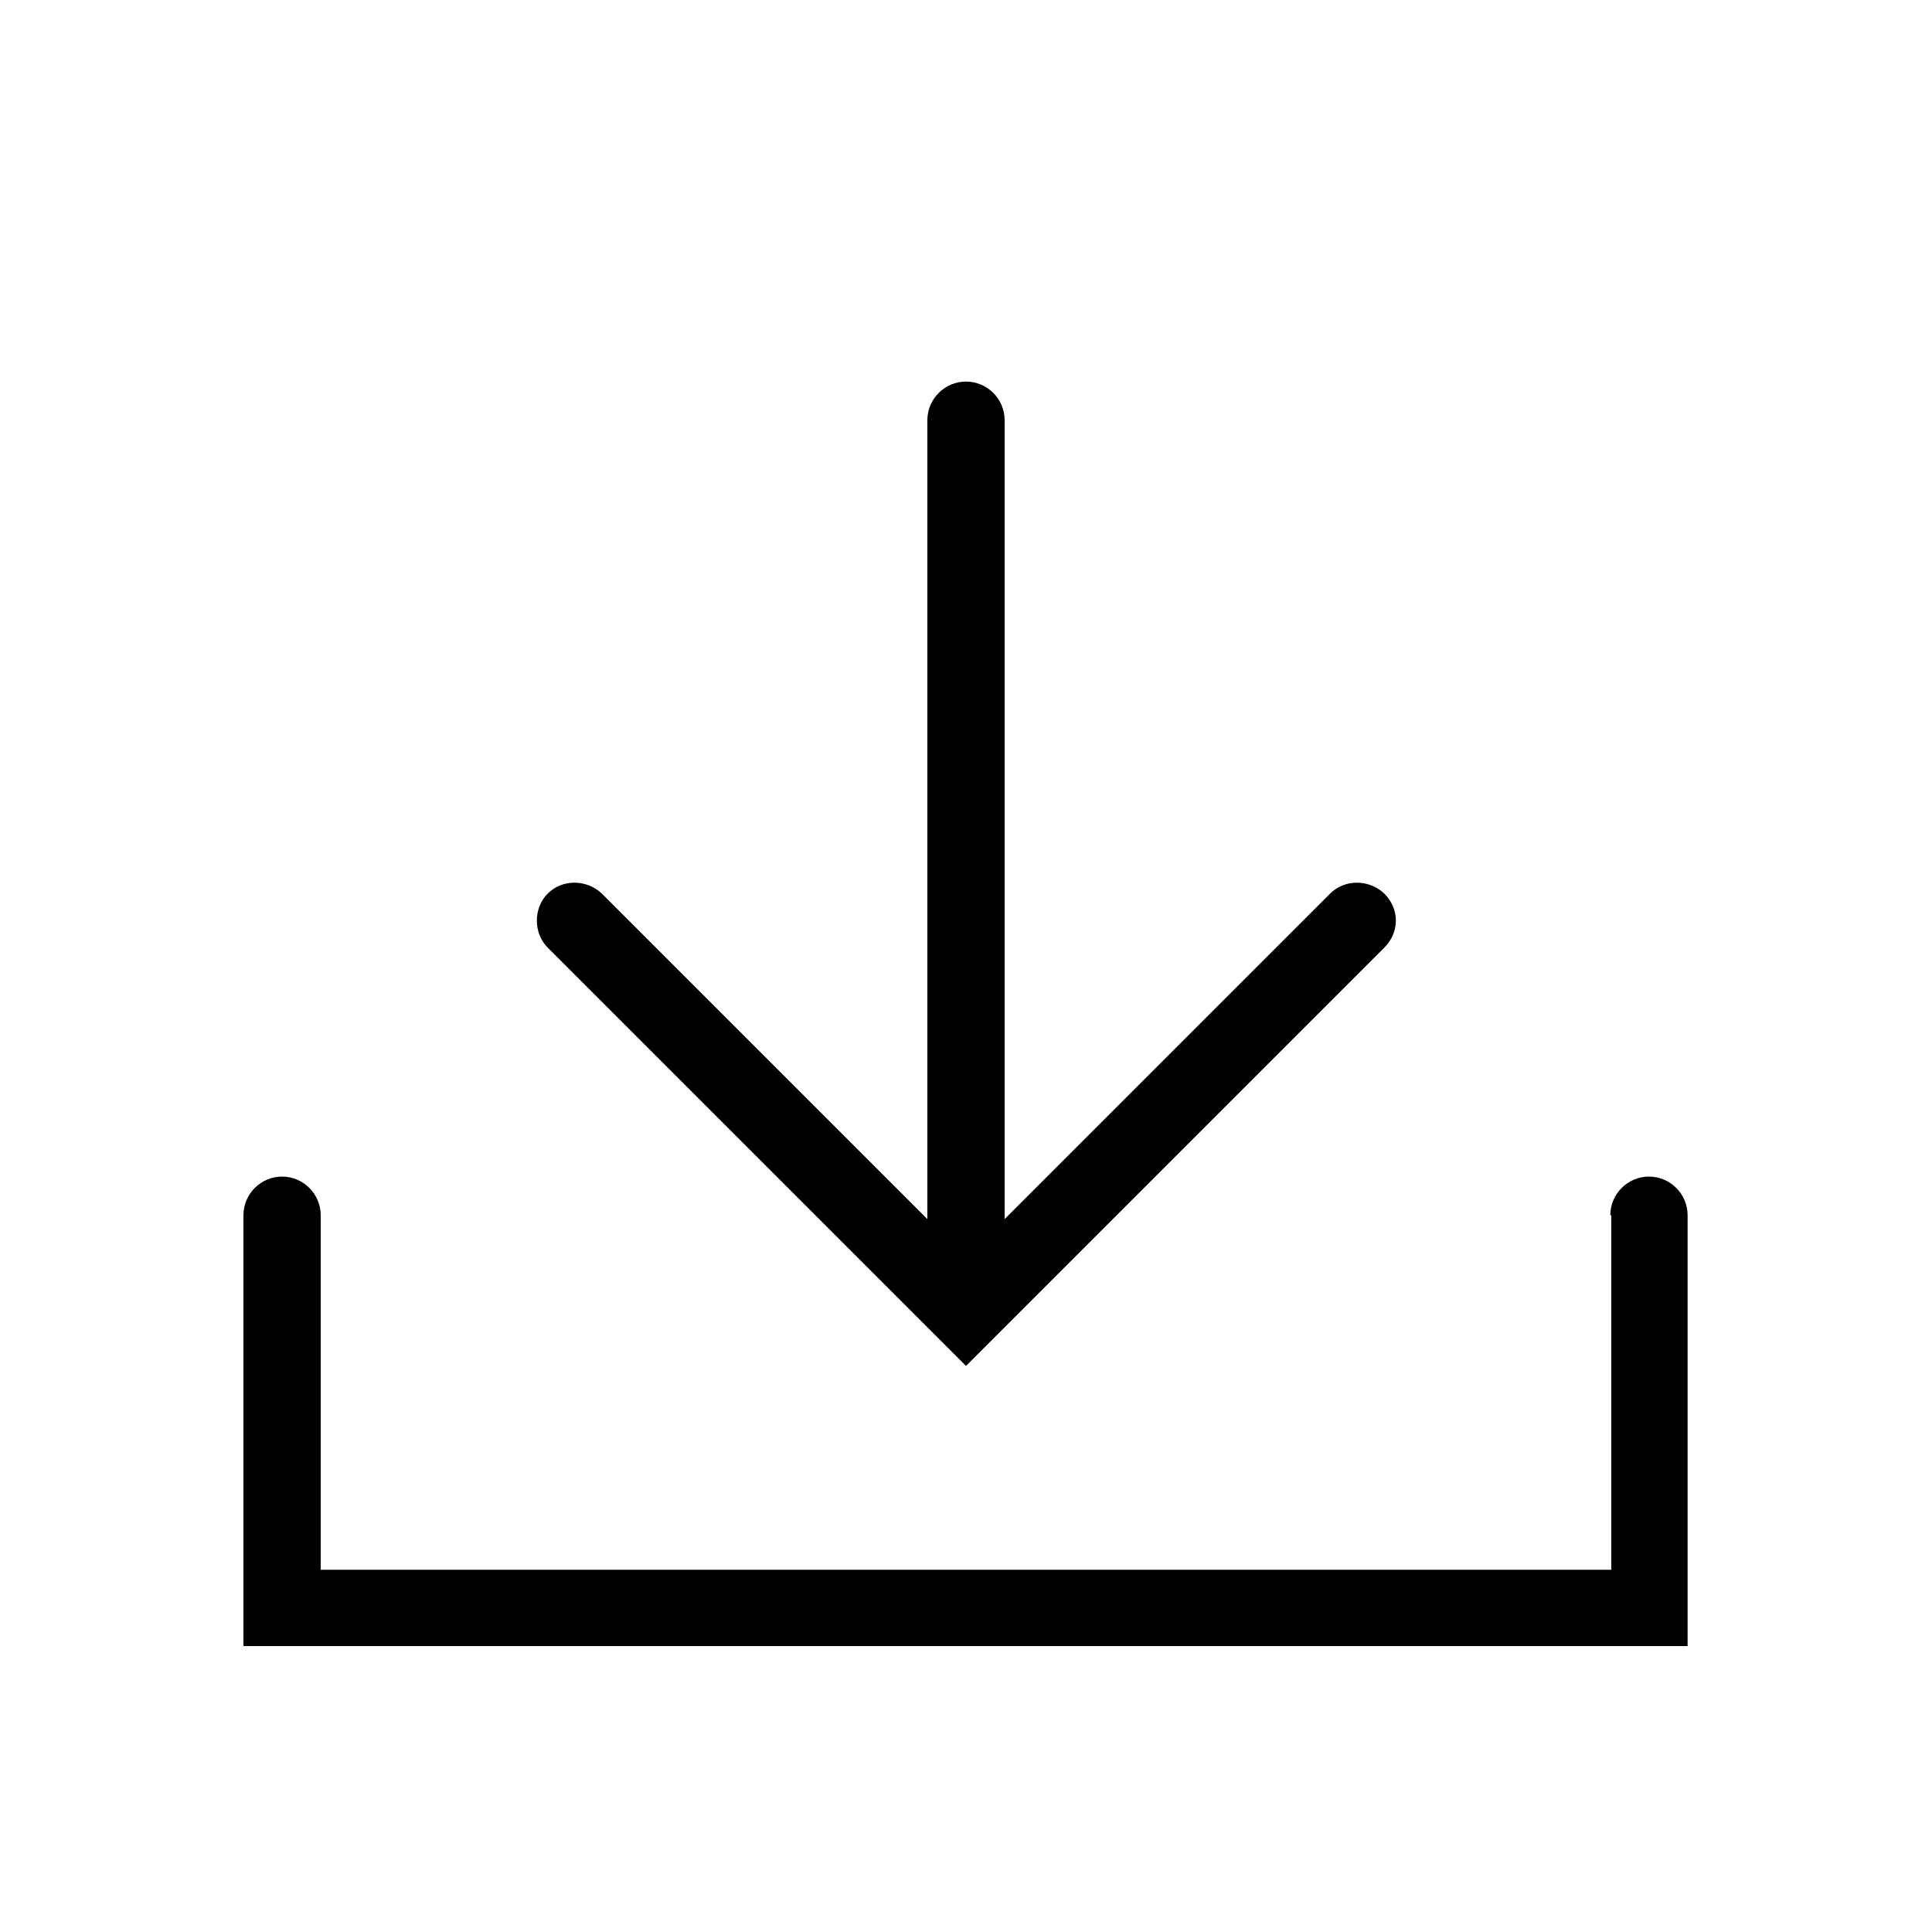
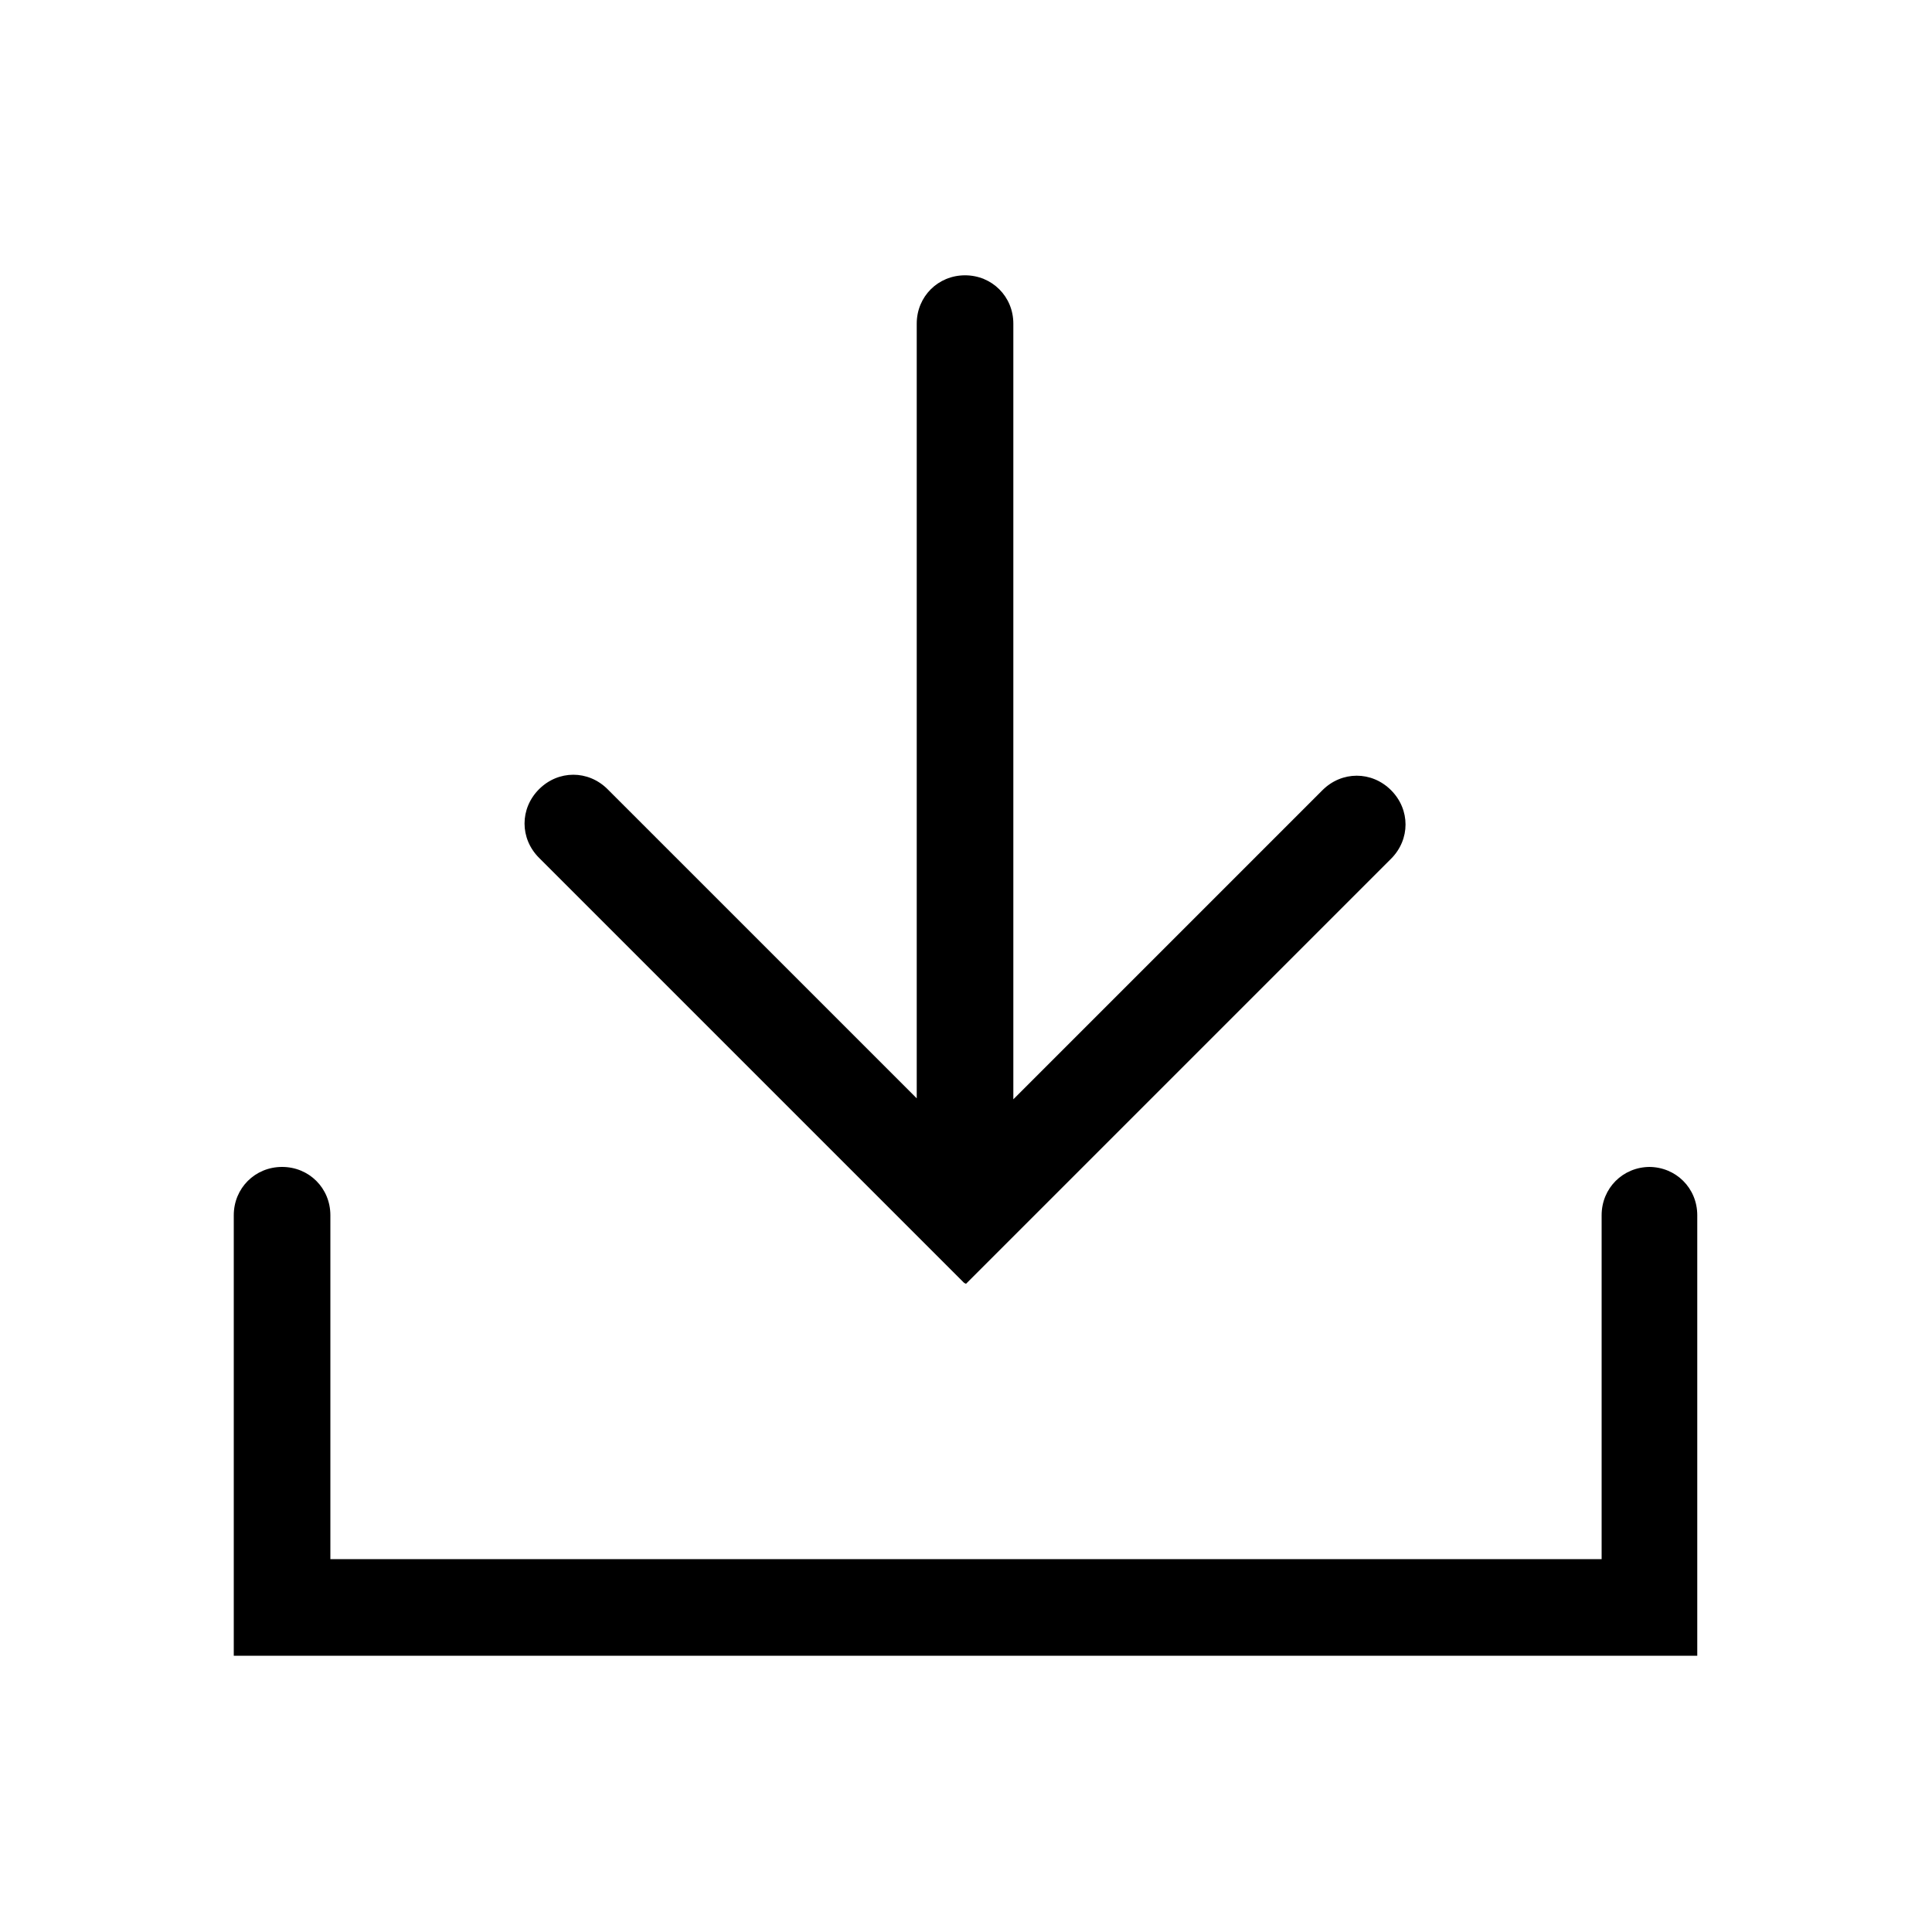
<svg xmlns="http://www.w3.org/2000/svg" aria-hidden="true" focusable="false" viewBox="0 0 20 20">
-   <path d="M9.6,4.35v8.27s-3.37-3.37-3.37-3.37c-.16-.15-.41-.15-.56,0-.15.15-.15.41,0,.56l4.33,4.33,4.33-4.33c.08-.08.12-.18.12-.28,0-.1-.04-.2-.12-.28-.16-.15-.41-.15-.56,0l-3.37,3.37V4.35c0-.22-.18-.4-.4-.4s-.4.18-.4.4Z" />
-   <path d="M16.68,12.58v3.67H3.32v-3.67c0-.22-.18-.4-.4-.4s-.4.18-.4.4v4.46s14.95,0,14.95,0v-4.46c0-.22-.18-.4-.4-.4s-.4.18-.4.4Z" />
+   <path d="M10,13.29l4.4-4.4c.2-.2.2-.51,0-.71s-.51-.2-.71,0l-3.2,3.2V3.35c0-.28-.22-.5-.5-.5s-.5.22-.5.5v8.02l-3.2-3.2c-.2-.2-.51-.2-.71,0s-.2.51,0,.71l4.4,4.4Z" />
+   <path d="M17.08,12.08c-.28,0-.5.22-.5.5v3.56H3.42v-3.56c0-.28-.22-.5-.5-.5s-.5.22-.5.5v4.56h15.15v-4.56c0-.28-.22-.5-.5-.5Z" />
</svg>
